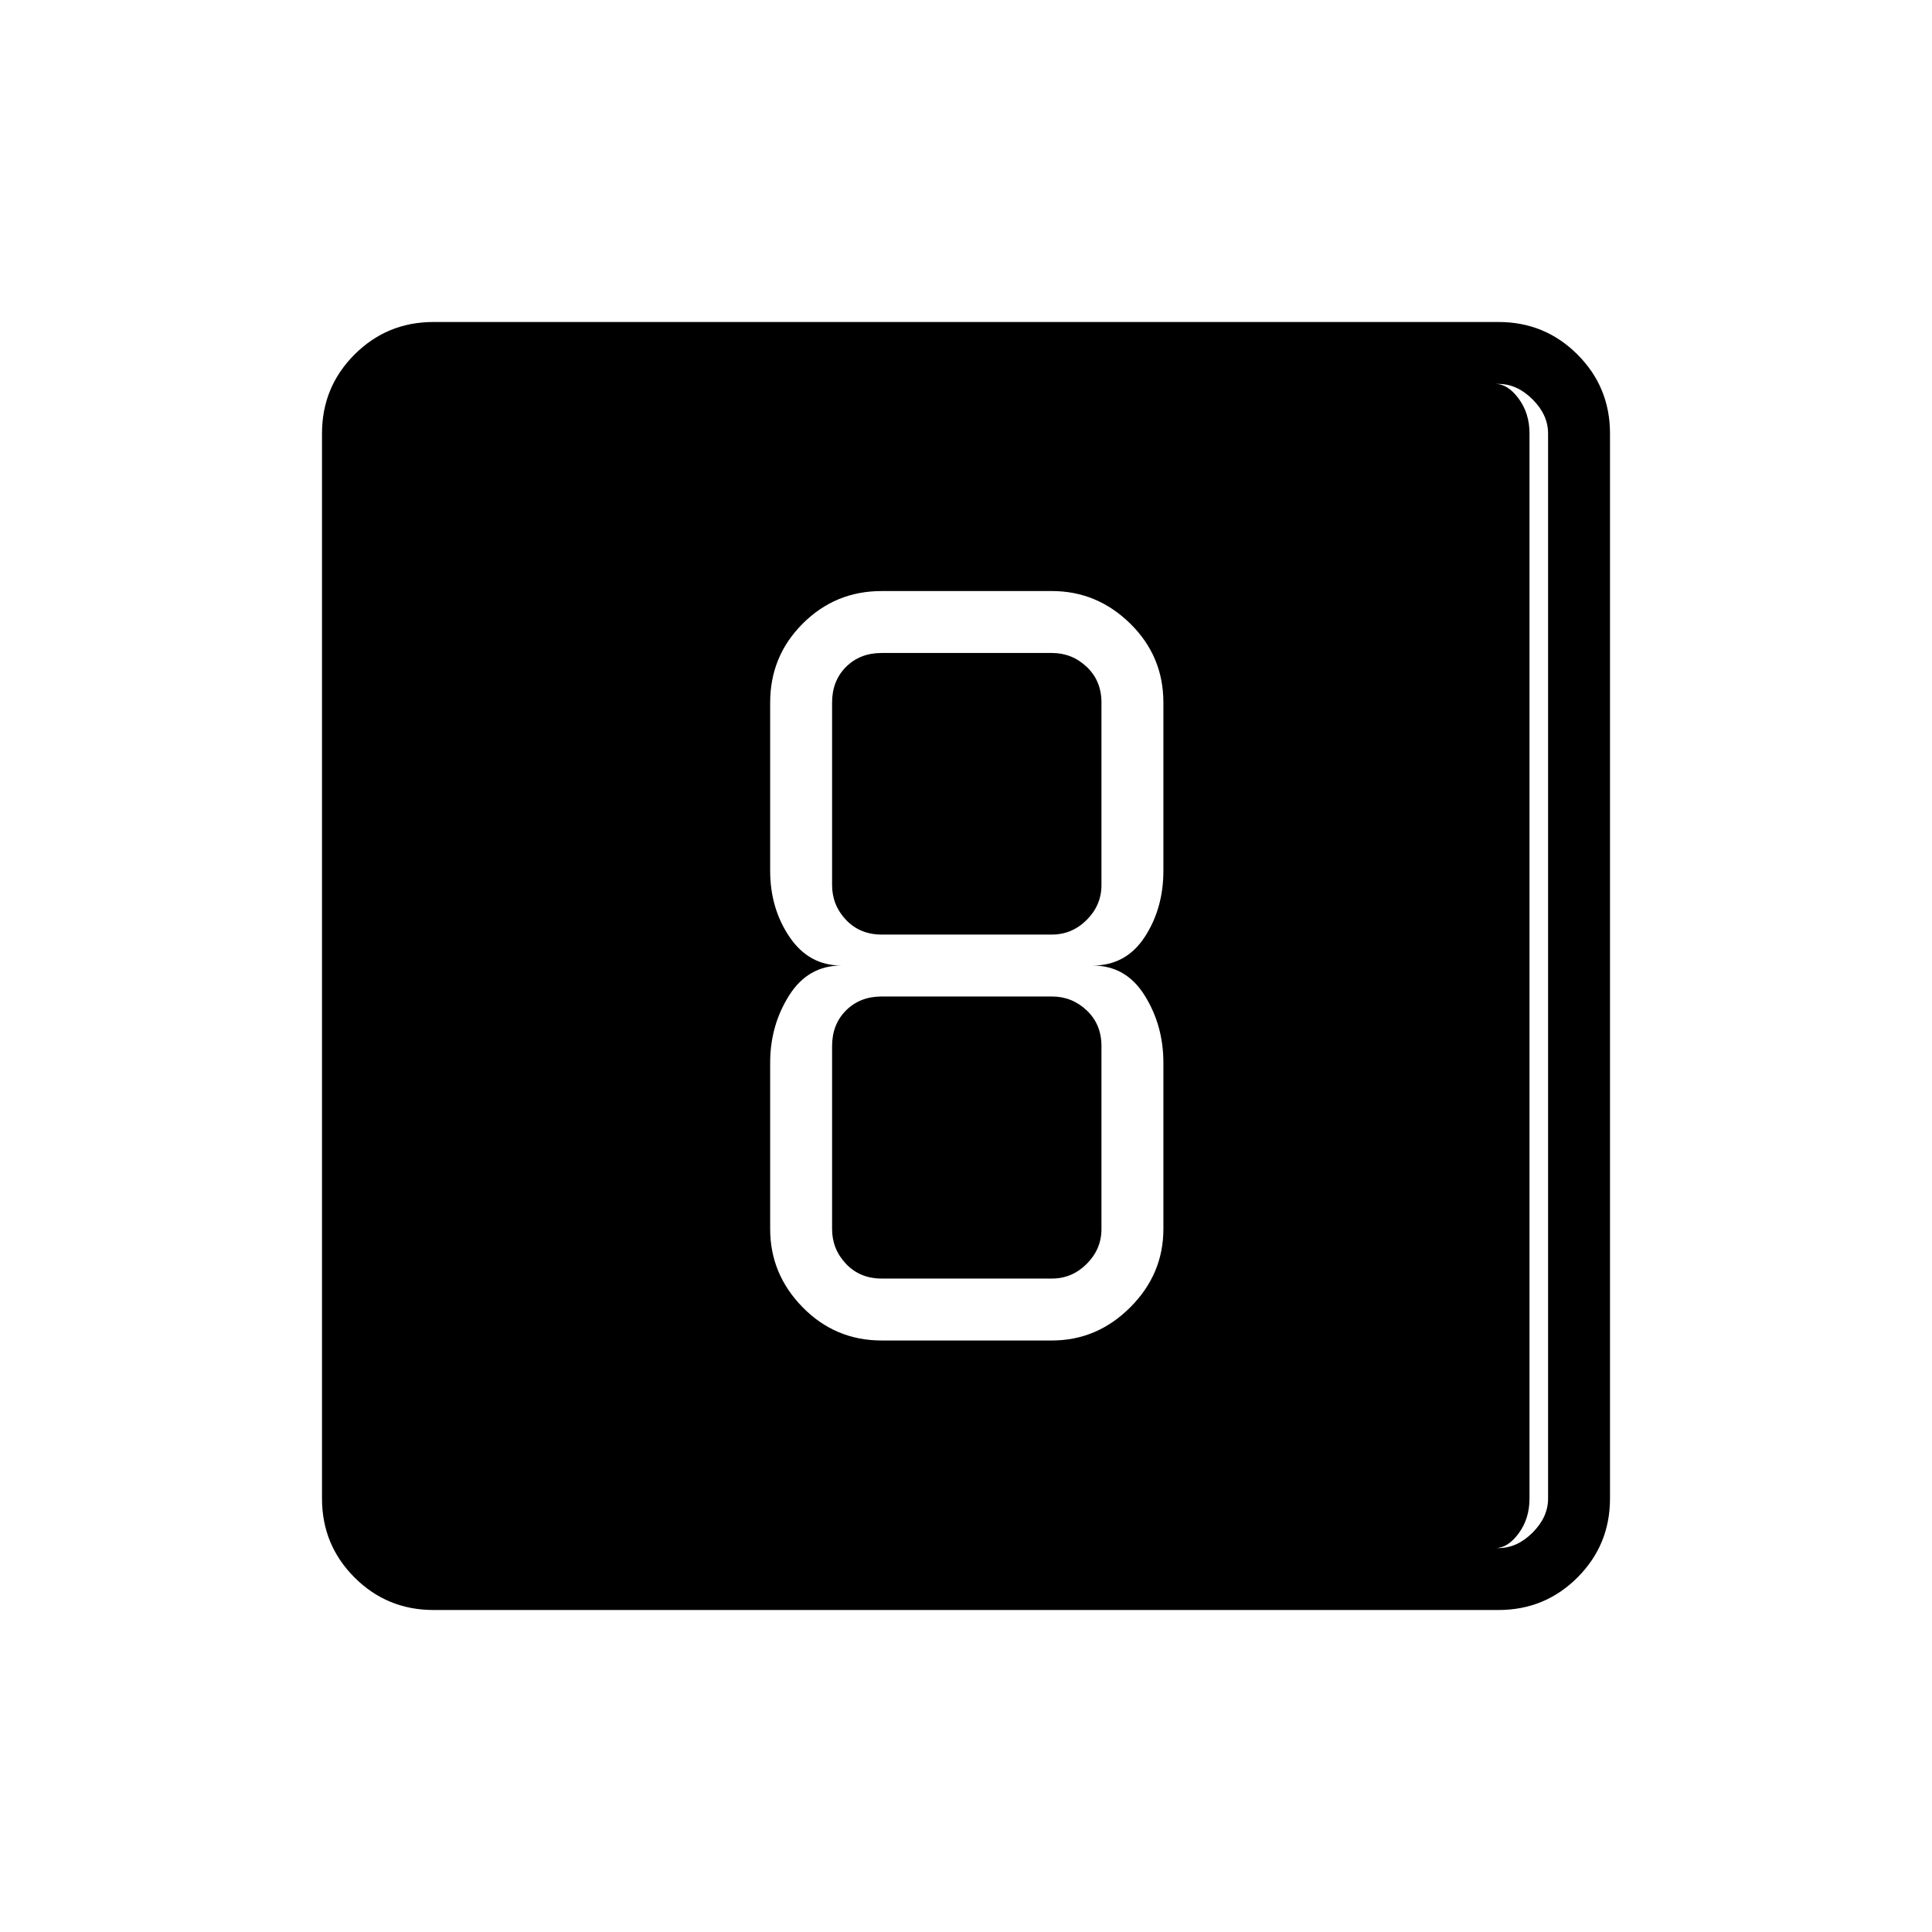
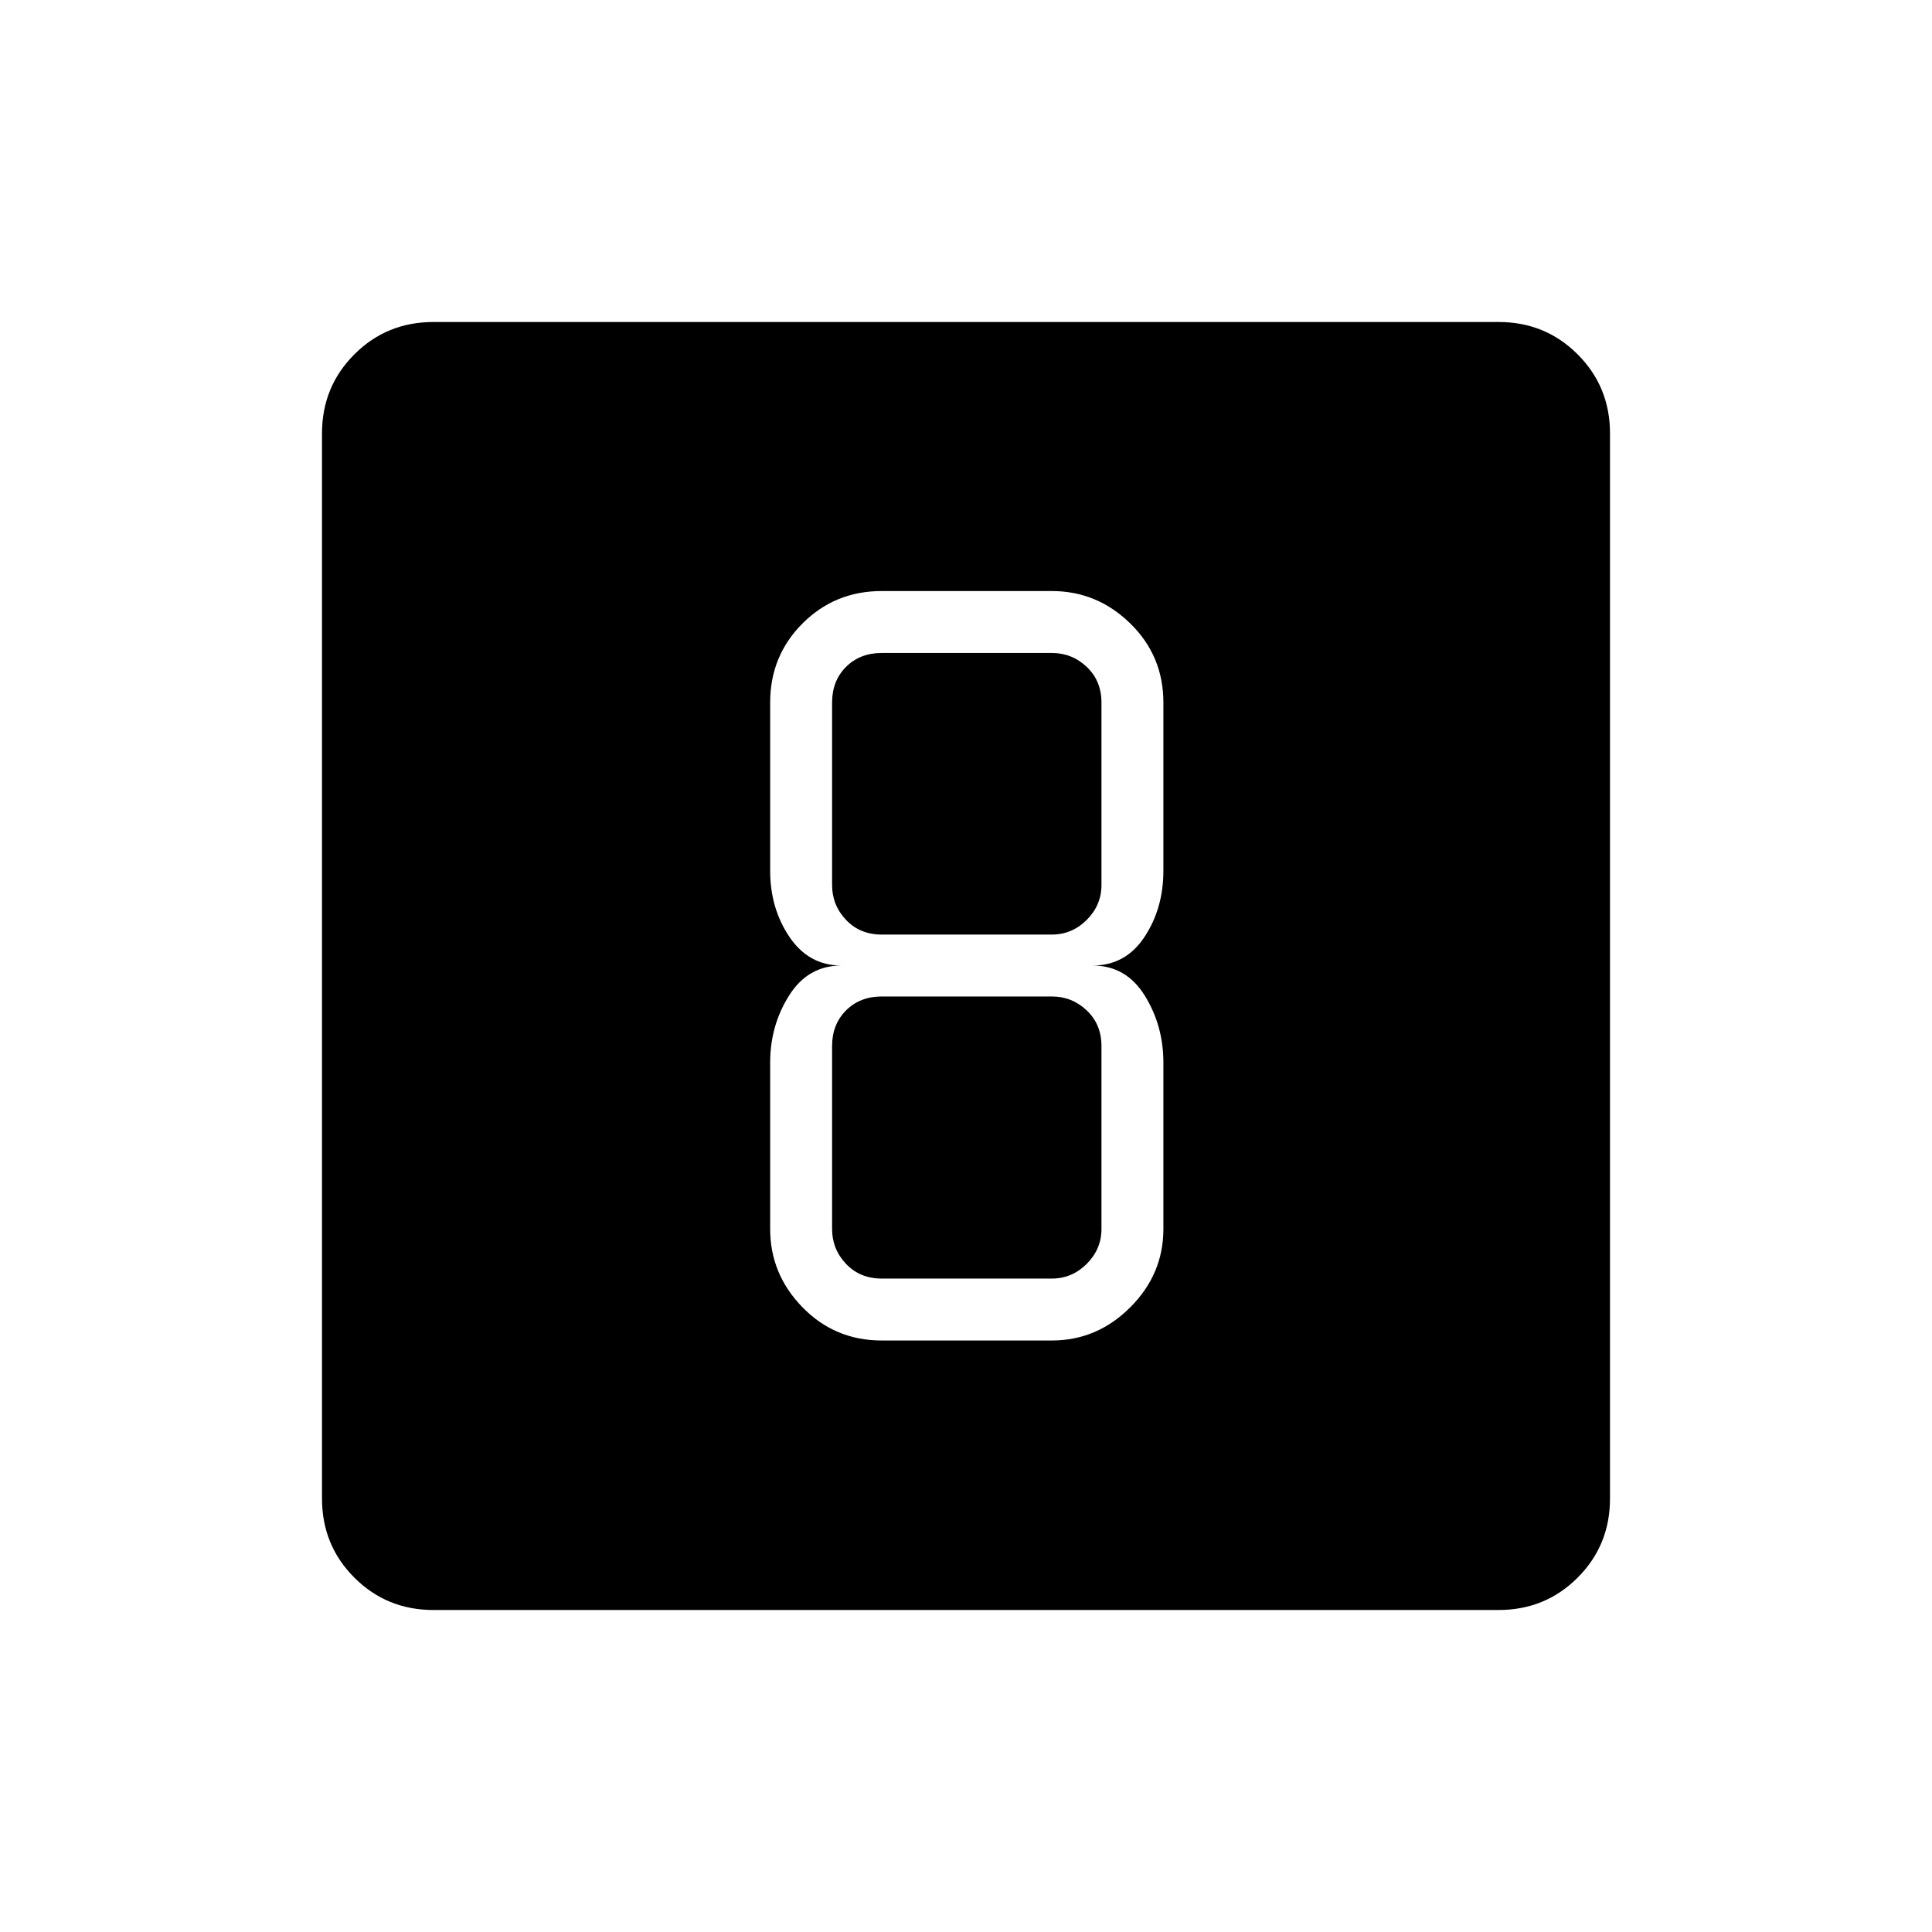
<svg xmlns="http://www.w3.org/2000/svg" viewBox="0 -960 960 960">
-   <path d="M215.38-160q-23.05 0-39.22-16.16Q160-192.33 160-215.38v-529.24q0-23.05 16.16-39.22Q192.33-800 215.38-800h529.24q23.05 0 39.22 16.16Q800-767.67 800-744.62v529.24q0 23.05-16.16 39.22Q767.67-160 744.62-160H215.38Zm0-30.77h529.24q9.23 0 16.92-7.69 7.69-7.69 7.69-16.92v-529.24q0-9.23-7.69-16.92-7.69-7.69-16.92-7.69H215.38q-9.23 0-16.92 7.69-7.69 7.69-7.69 16.92v529.24q0 9.23 7.69 16.92 7.69 7.69 16.92 7.69Zm-7.69-578.46h535.39q6.15 0 11.54 7.31 5.38 7.3 5.38 17.3v529.24q0 10-5.38 17.3-5.39 7.31-11.54 7.31H207.69q-6.15 0-11.54-7.31-5.38-7.3-5.38-17.3v-529.24q0-10 5.38-17.3 5.39-7.31 11.54-7.31Zm230.39 475.31h84.61q22.44 0 38.92-16.47 16.47-16.48 16.47-38.92V-432q0-18.38-9.27-33.31-9.27-14.92-25.89-14.92 16.64 0 25.9-14.21 9.26-14.21 9.26-32.87v-83.61q0-23.04-16.47-39.21-16.48-16.18-38.92-16.18h-84.61q-23.04 0-39.21 16.18-16.18 16.17-16.18 39.21v83.61q0 18.66 9.62 32.87 9.61 14.21 25.77 14.21-16.62 0-26 14.92-9.39 14.93-9.39 33.31v82.69q0 22.44 16.18 38.92 16.17 16.47 39.21 16.47Zm0-341.62h84.61q10 0 17.31 6.92 7.31 6.93 7.31 17.7v90.69q0 10-7.31 17.31-7.31 7.3-17.31 7.3h-84.61q-10.77 0-17.7-7.3-6.92-7.31-6.92-17.31v-90.69q0-10.77 6.92-17.7 6.93-6.92 17.7-6.92Zm0 310.85q-10.77 0-17.7-7.31-6.92-7.31-6.92-17.31v-90.92q0-10.77 6.92-17.69 6.93-6.93 17.7-6.93h84.61q10 0 17.31 6.93 7.31 6.92 7.31 17.69v90.92q0 10-7.31 17.31-7.31 7.31-17.31 7.31h-84.61Z" />
+   <path d="M215.38-160q-23.23 0-39.3-16.08Q160-192.15 160-215.38v-529.24q0-23.23 16.08-39.3Q192.15-800 215.38-800h529.24q23.23 0 39.3 16.08Q800-767.85 800-744.62v529.24q0 23.23-16.08 39.3Q767.85-160 744.62-160H215.38Zm222.7-133.92h84.61q22.44 0 38.92-16.47 16.47-16.48 16.47-38.92V-432q0-18.38-9.27-33.31-9.27-14.92-25.89-14.92 16.39 0 25.77-14.21 9.39-14.21 9.39-32.87v-83.61q0-23.21-16.47-39.3-16.48-16.09-38.92-16.09h-84.61q-23.21 0-39.3 16.09-16.09 16.09-16.09 39.3v83.61q0 18.66 9.59 32.87 9.58 14.21 25.8 14.21-16.62 0-26 14.92-9.39 14.93-9.39 33.31v82.69q0 22.44 16.09 38.92 16.09 16.47 39.3 16.47Zm0-341.62h84.61q10 0 17.31 6.92 7.31 6.93 7.31 17.7v90.69q0 10-7.31 17.31-7.31 7.3-17.31 7.3h-84.61q-10.77 0-17.7-7.3-6.92-7.31-6.92-17.31v-90.69q0-10.77 6.92-17.7 6.93-6.92 17.7-6.92Zm0 310.85q-10.77 0-17.7-7.31-6.92-7.31-6.92-17.31v-90.92q0-10.77 6.92-17.69 6.93-6.93 17.7-6.93h84.61q10 0 17.31 6.93 7.31 6.92 7.31 17.69v90.92q0 10-7.31 17.31-7.31 7.31-17.31 7.31h-84.61Z" />
</svg>
